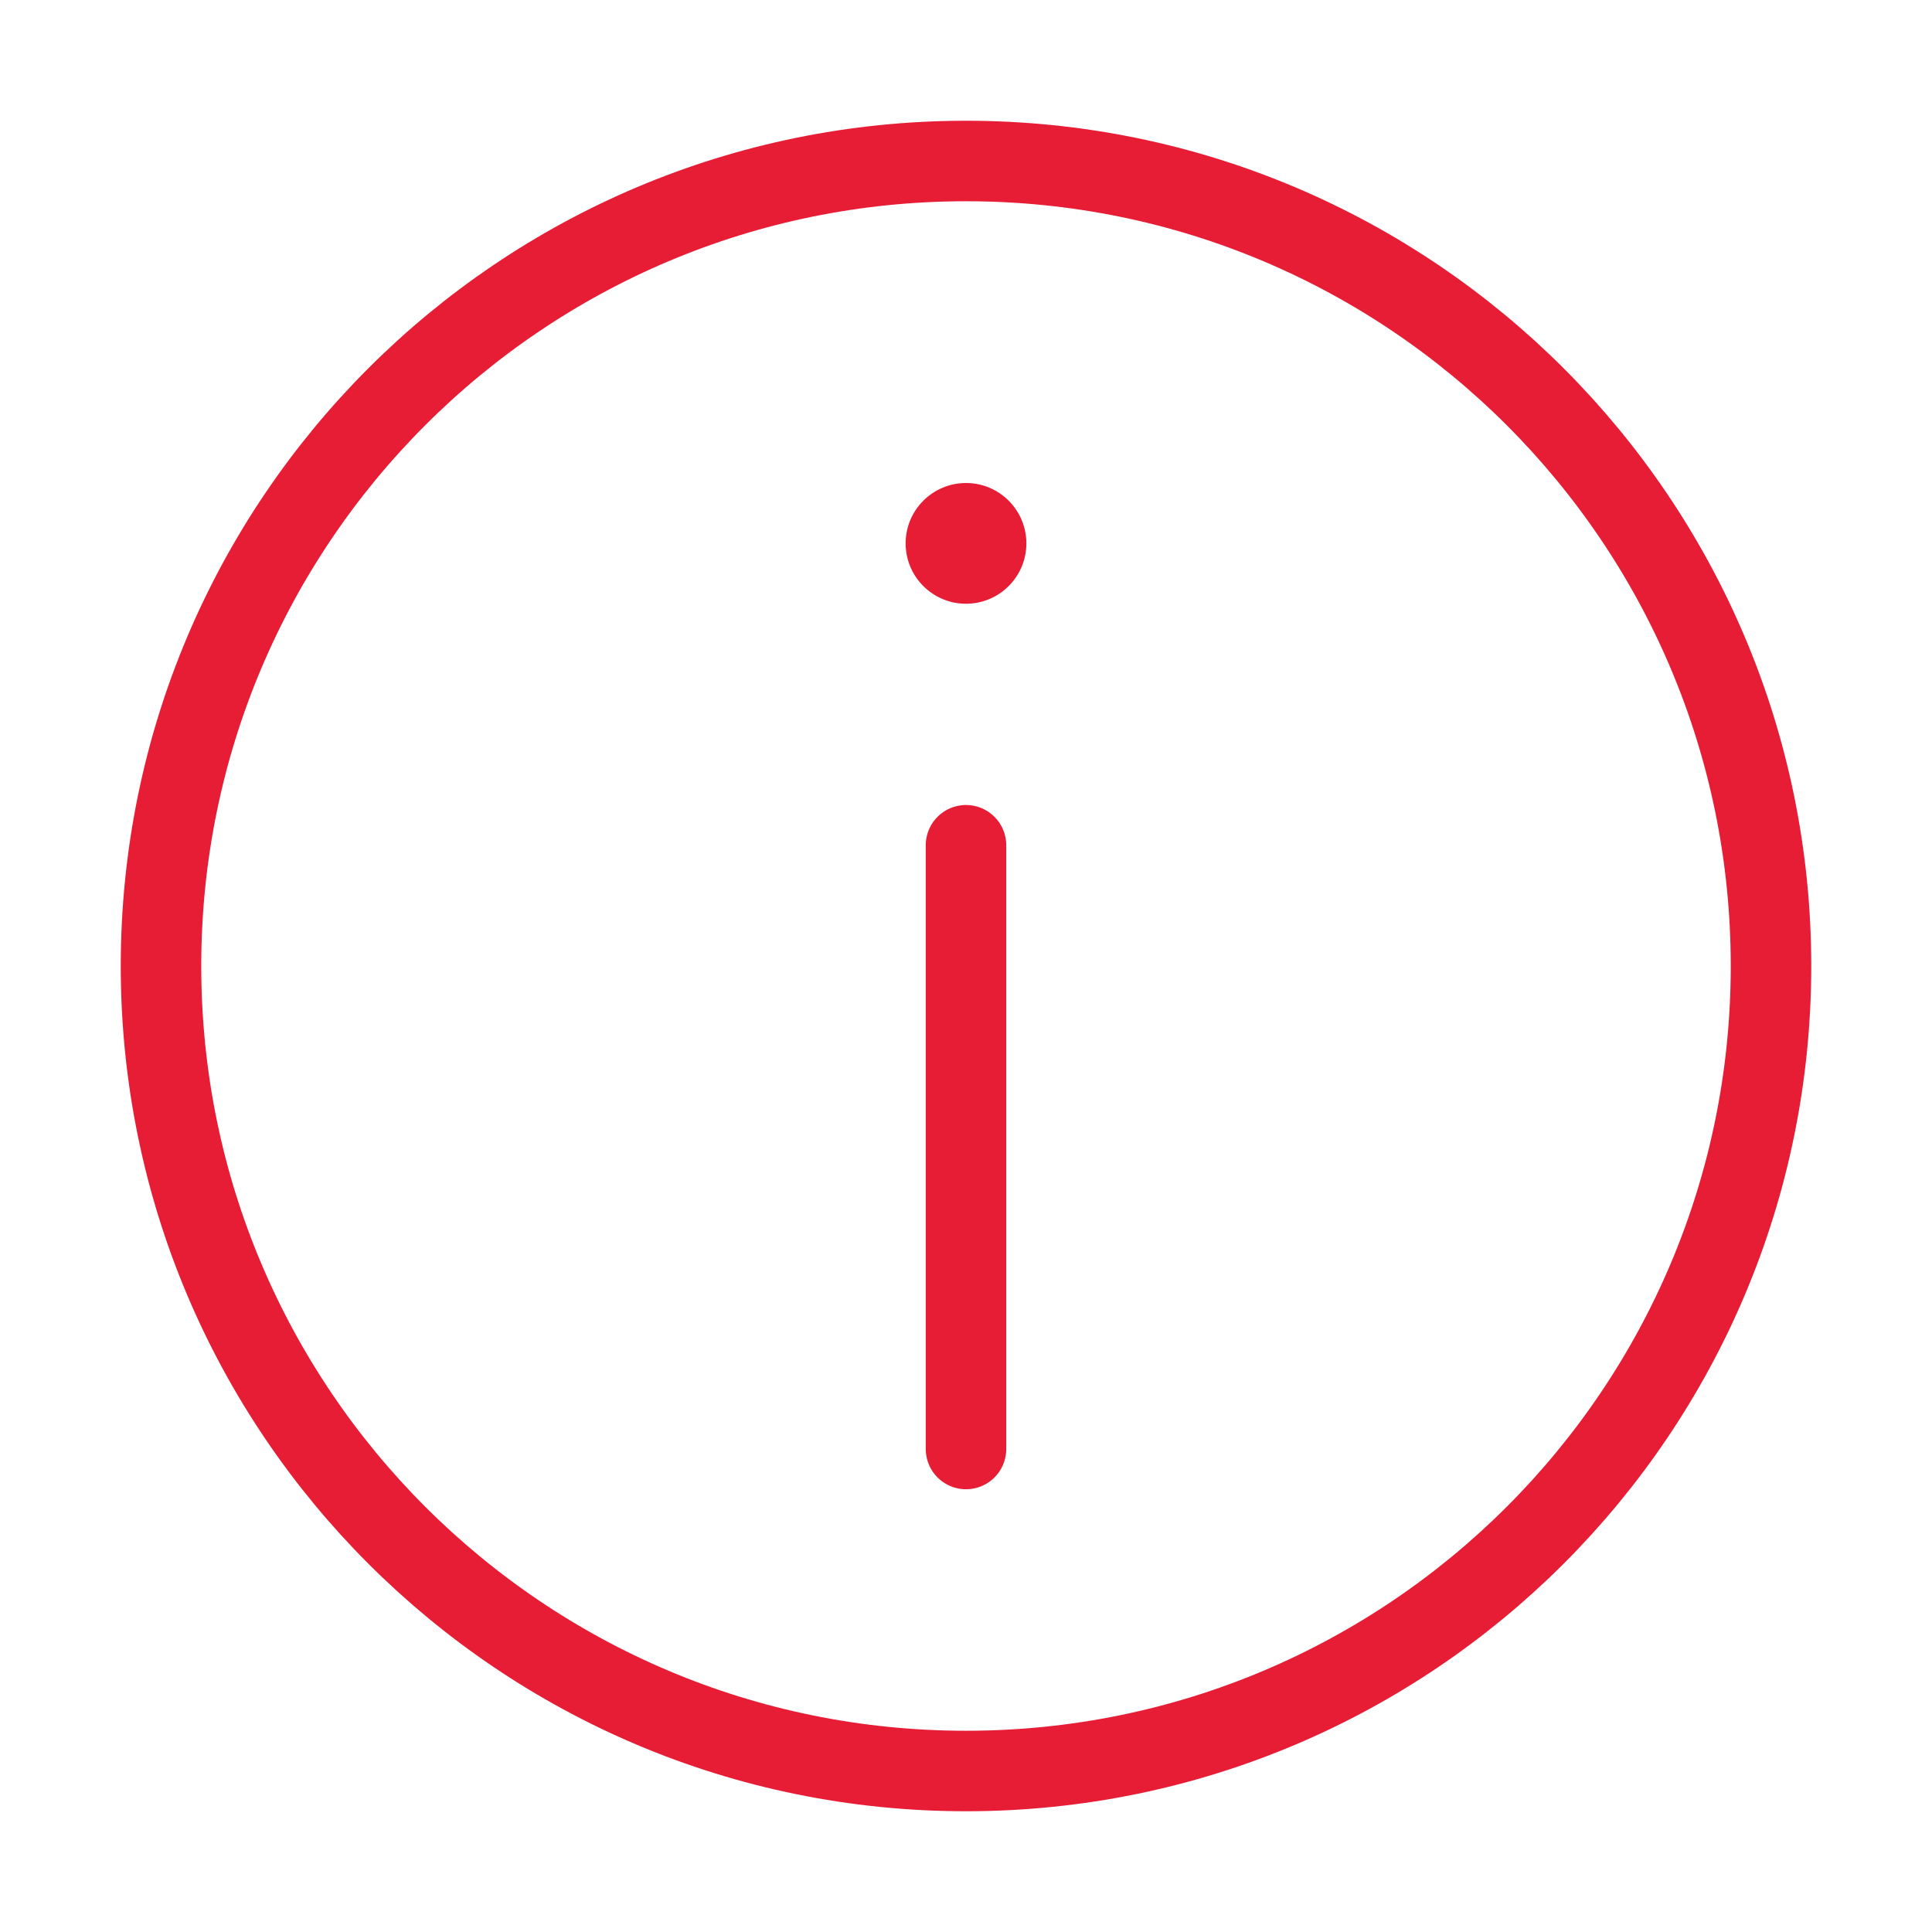
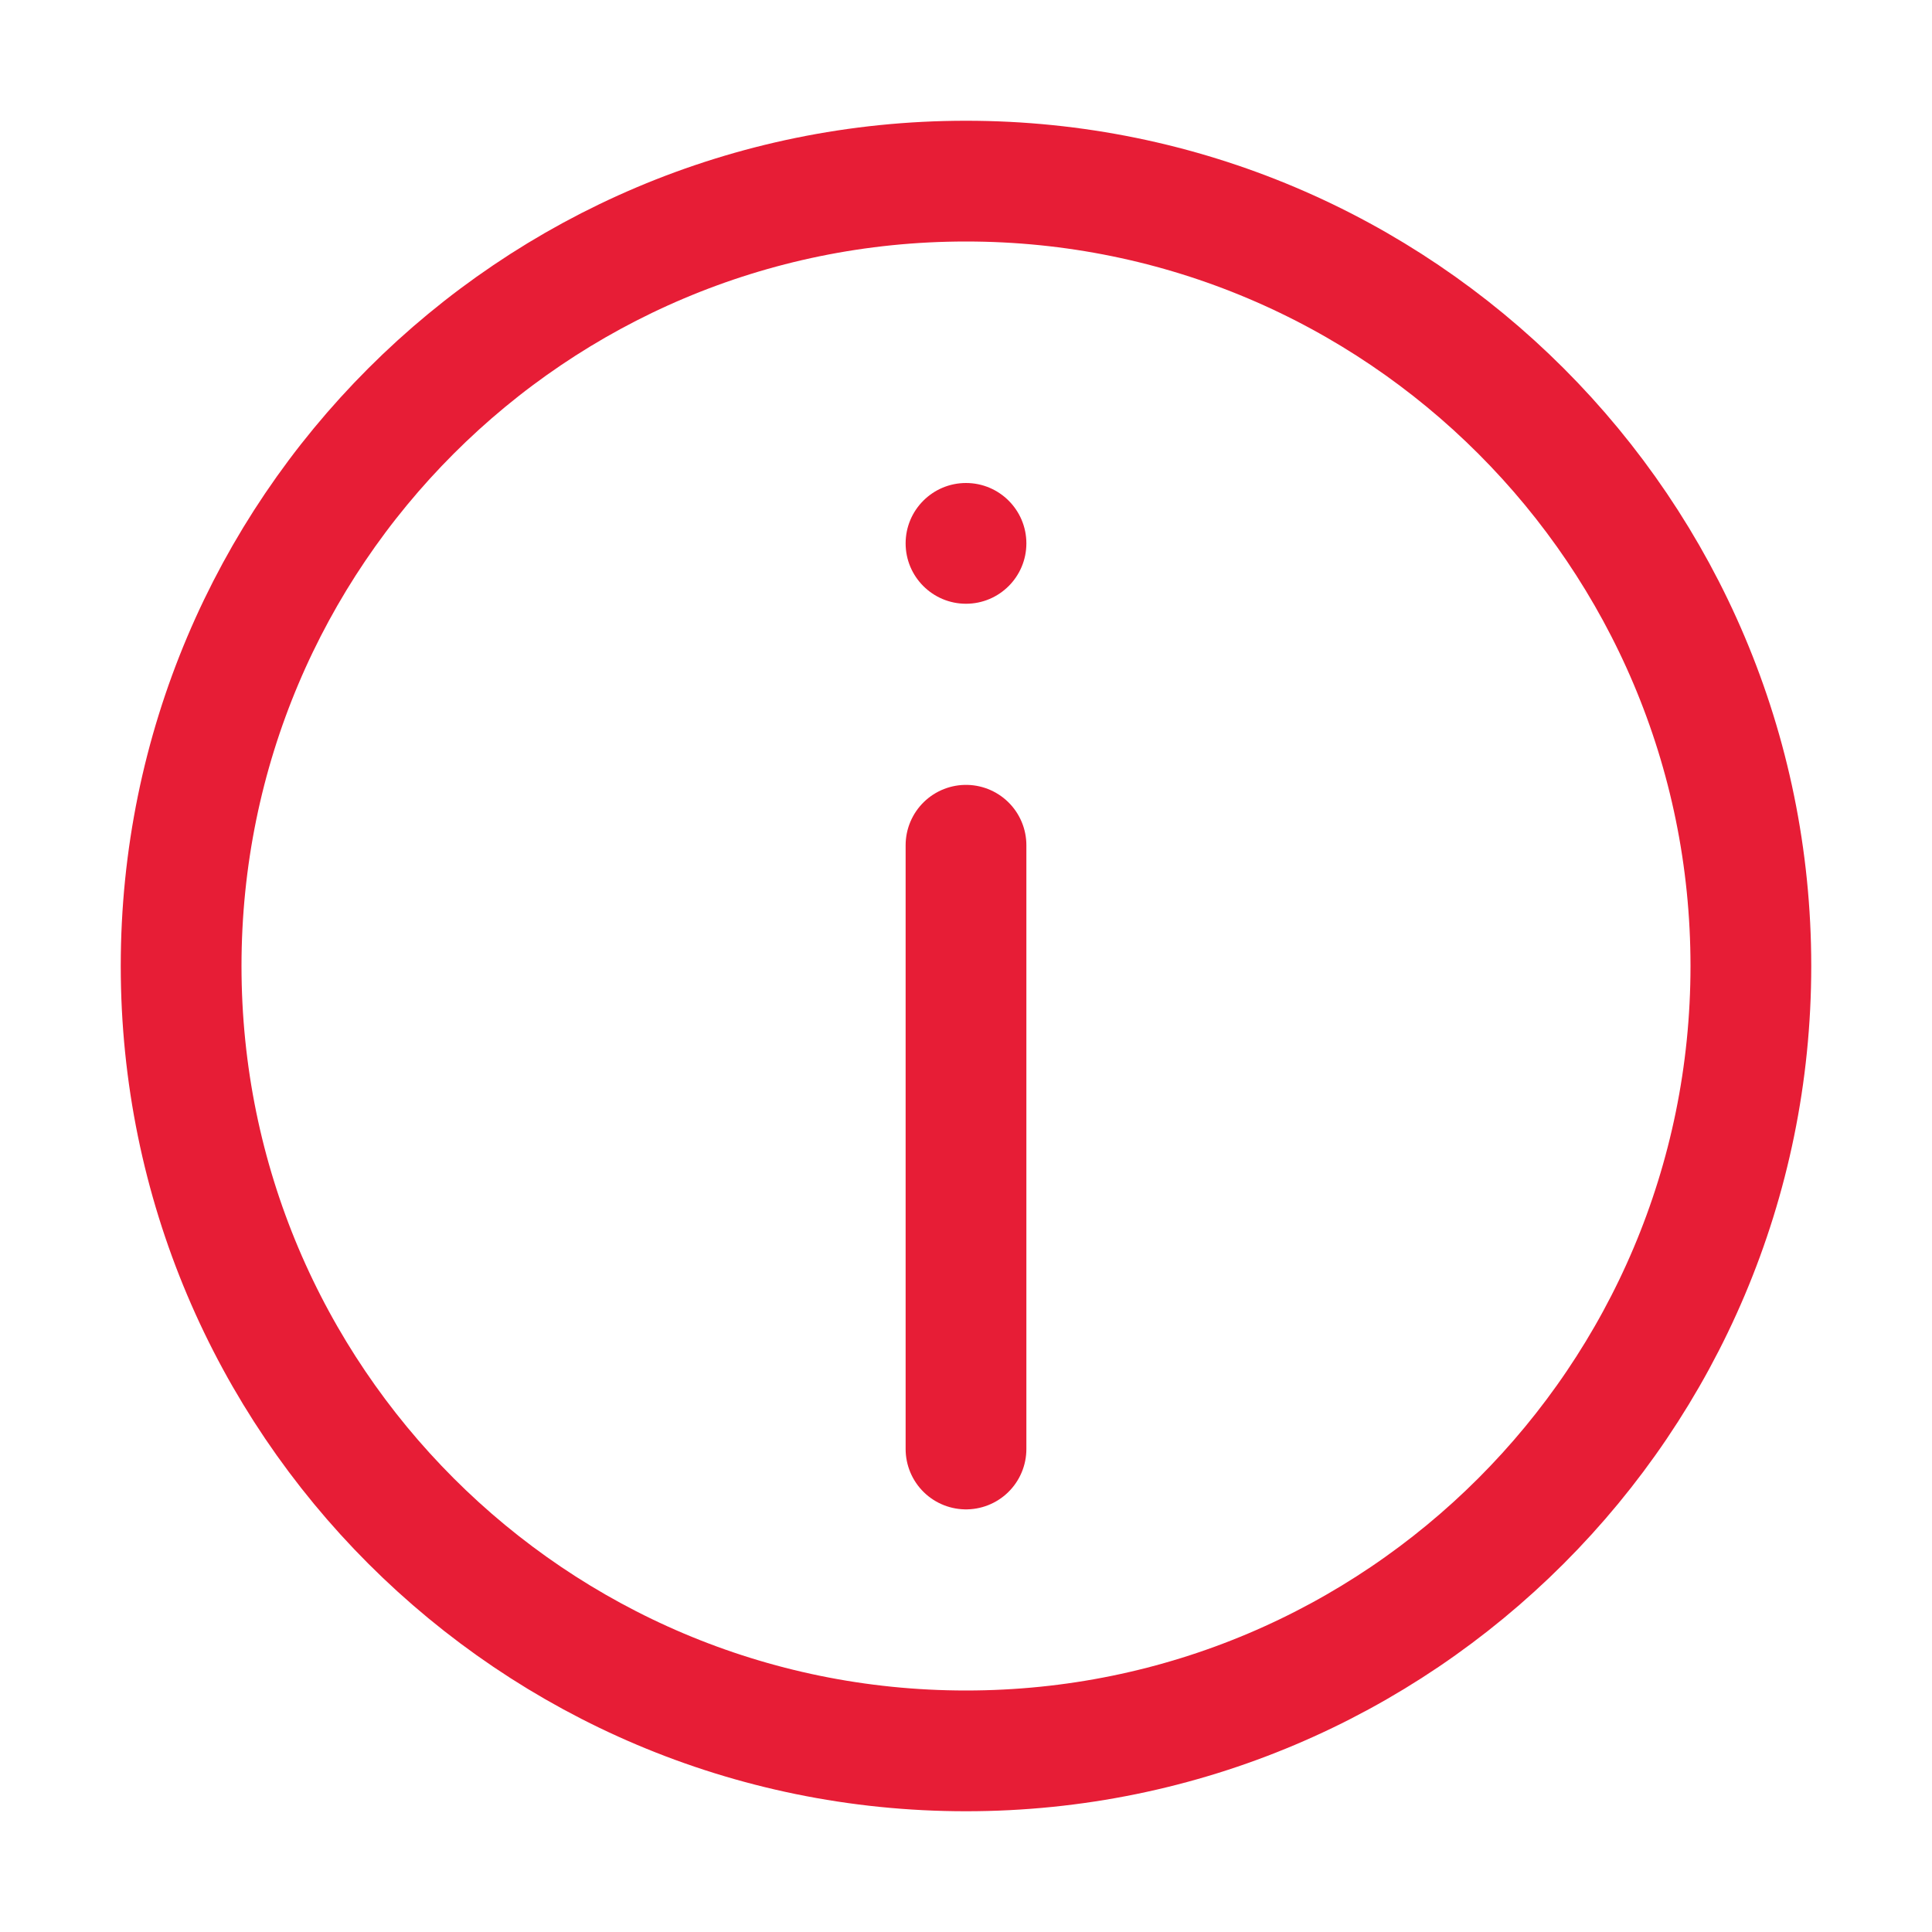
- <svg xmlns="http://www.w3.org/2000/svg" width="24" height="24" viewBox="0 0 24 24" fill="none">
-   <circle cx="12" cy="12" r="10" stroke="#E71D36" />
-   <path d="M12 10.5V18" stroke="#E71D36" stroke-linecap="round" />
-   <path d="M12.75 6.75C12.75 7.164 12.414 7.5 12 7.5C11.586 7.5 11.25 7.164 11.25 6.75C11.25 6.336 11.586 6 12 6C12.414 6 12.75 6.336 12.75 6.75Z" fill="#E71D36" />
+ <svg xmlns="http://www.w3.org/2000/svg" width="19" height="19" viewBox="0 0 16 16" fill="none">
+   <circle cx="8" cy="8" r="6.5" stroke="#E71D36" />
+   <path d="M8 7V12" stroke="#E71D36" stroke-linecap="round" />
+   <path d="M8.5 4.5C8.5 4.776 8.276 5 8 5C7.724 5 7.5 4.776 7.5 4.5C7.5 4.224 7.724 4 8 4C8.276 4 8.5 4.224 8.5 4.5Z" fill="#E71D36" />
</svg>
